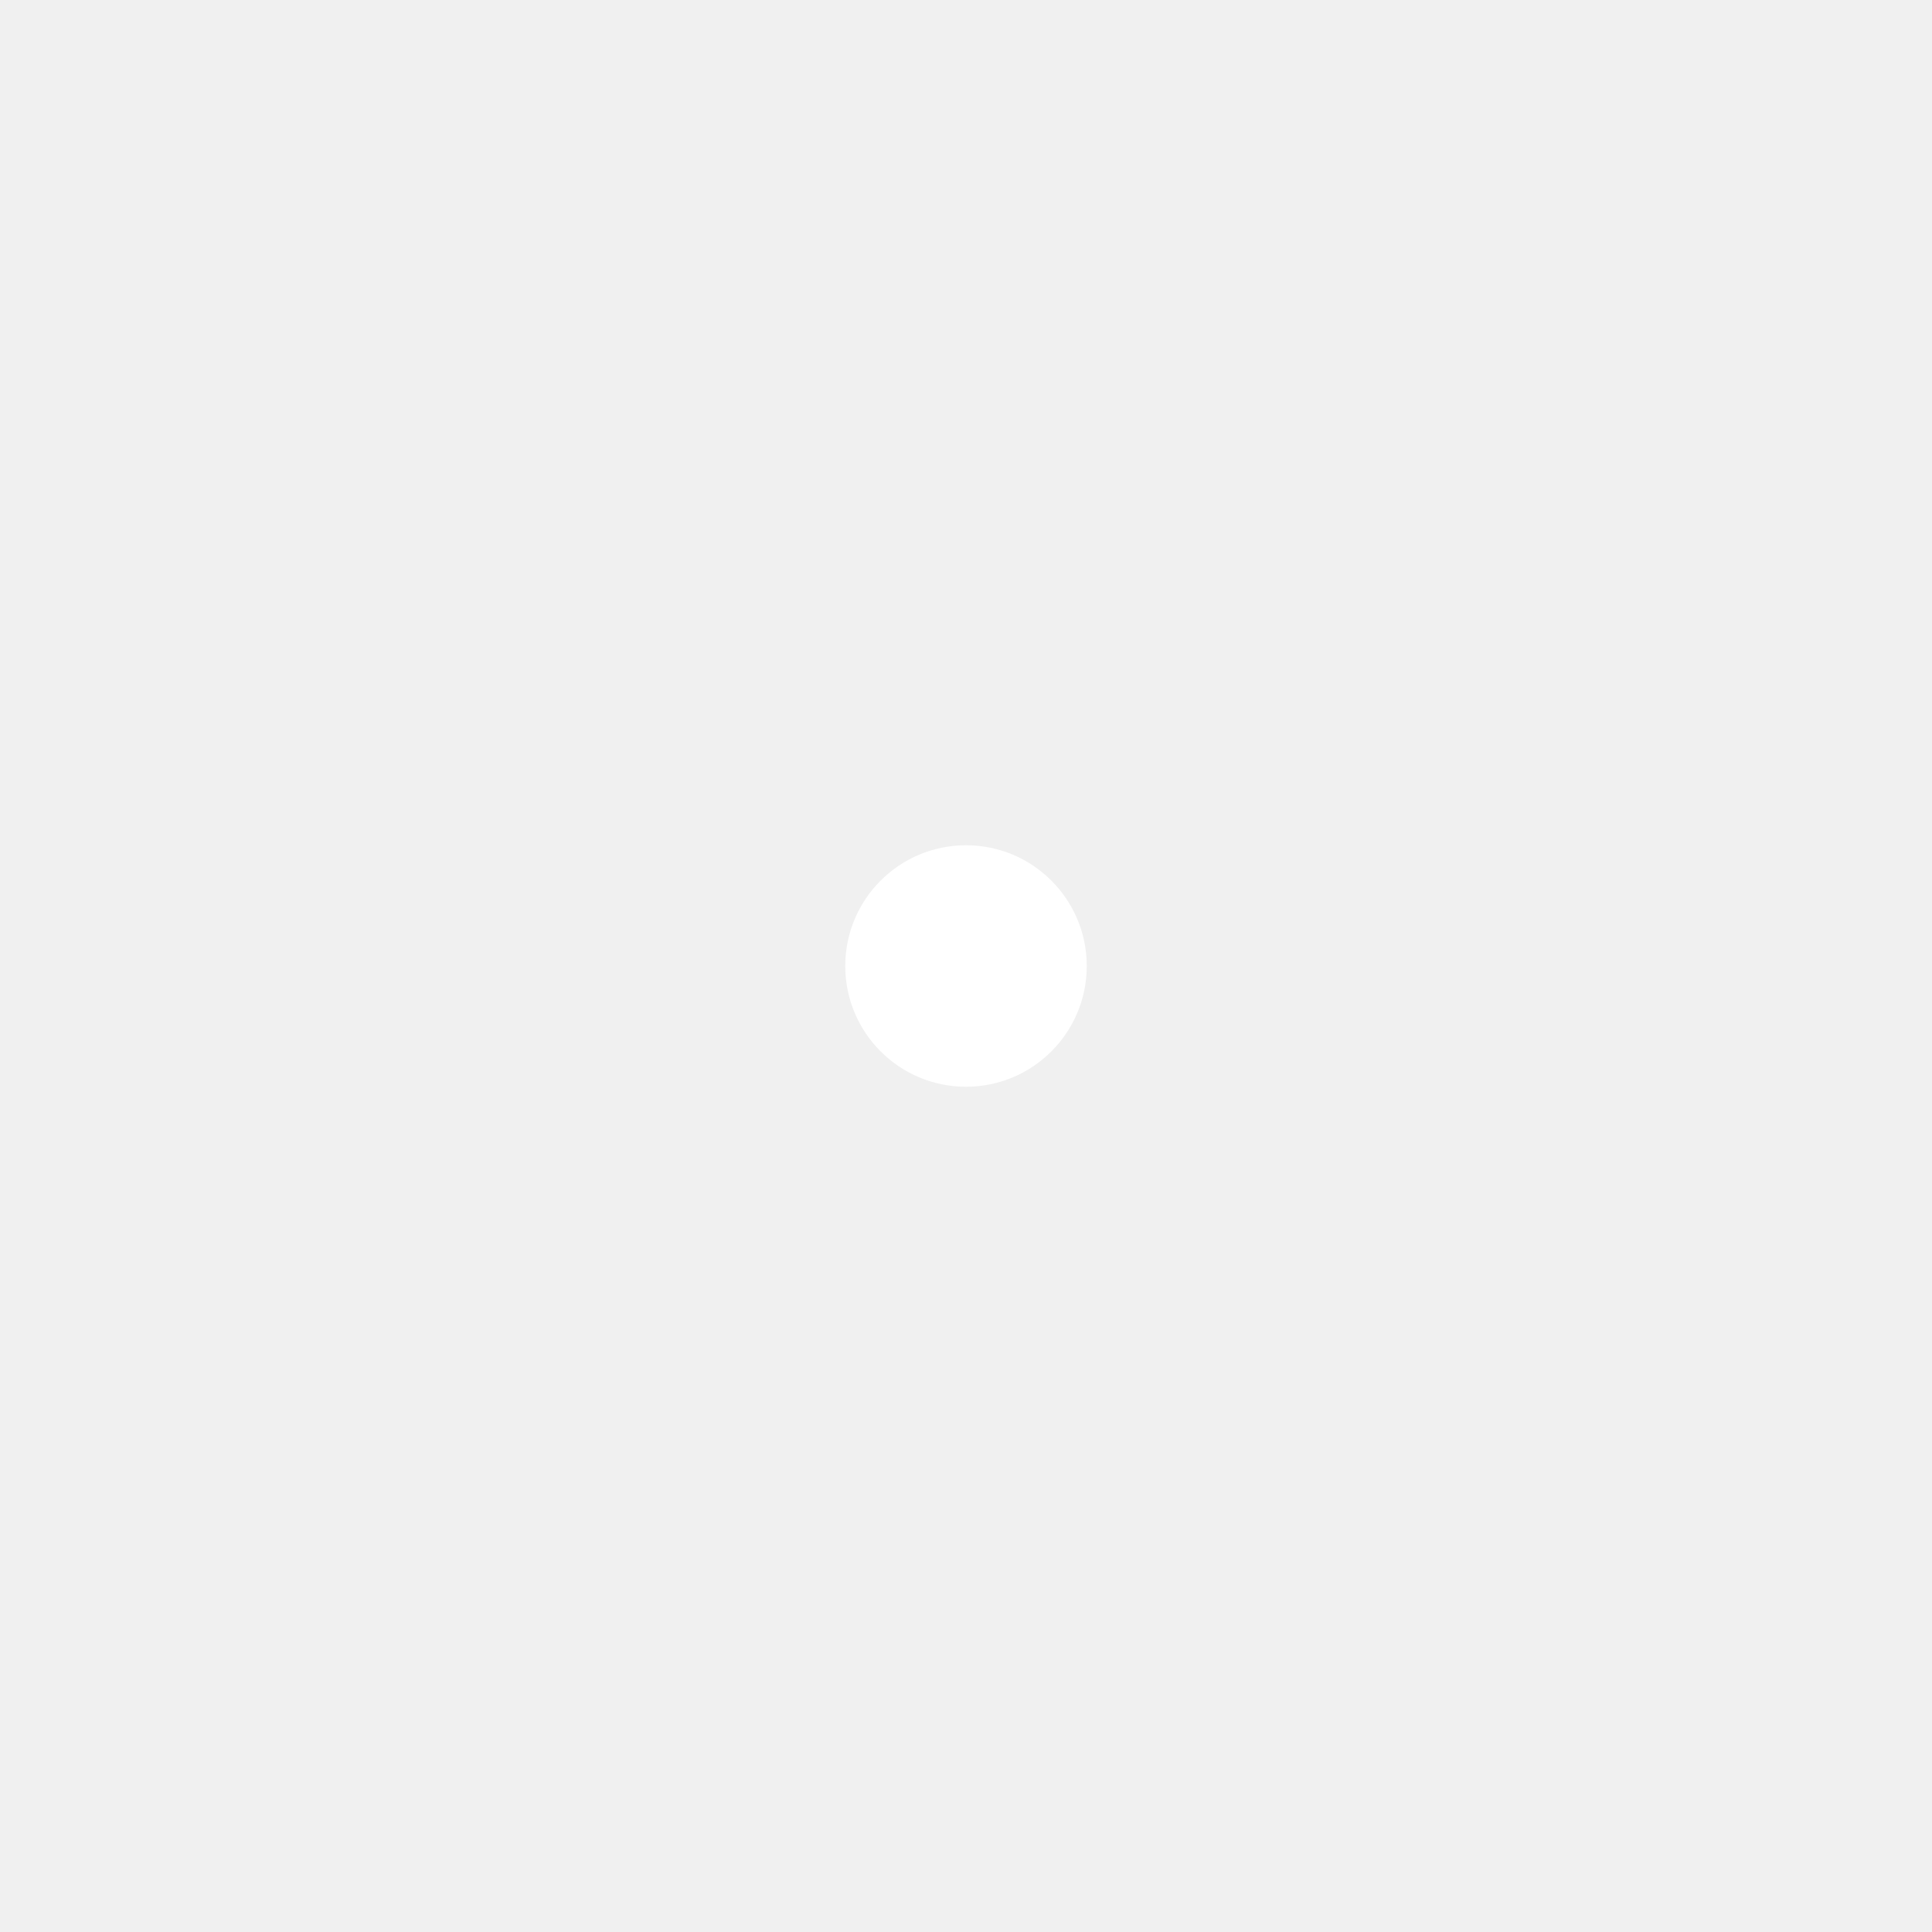
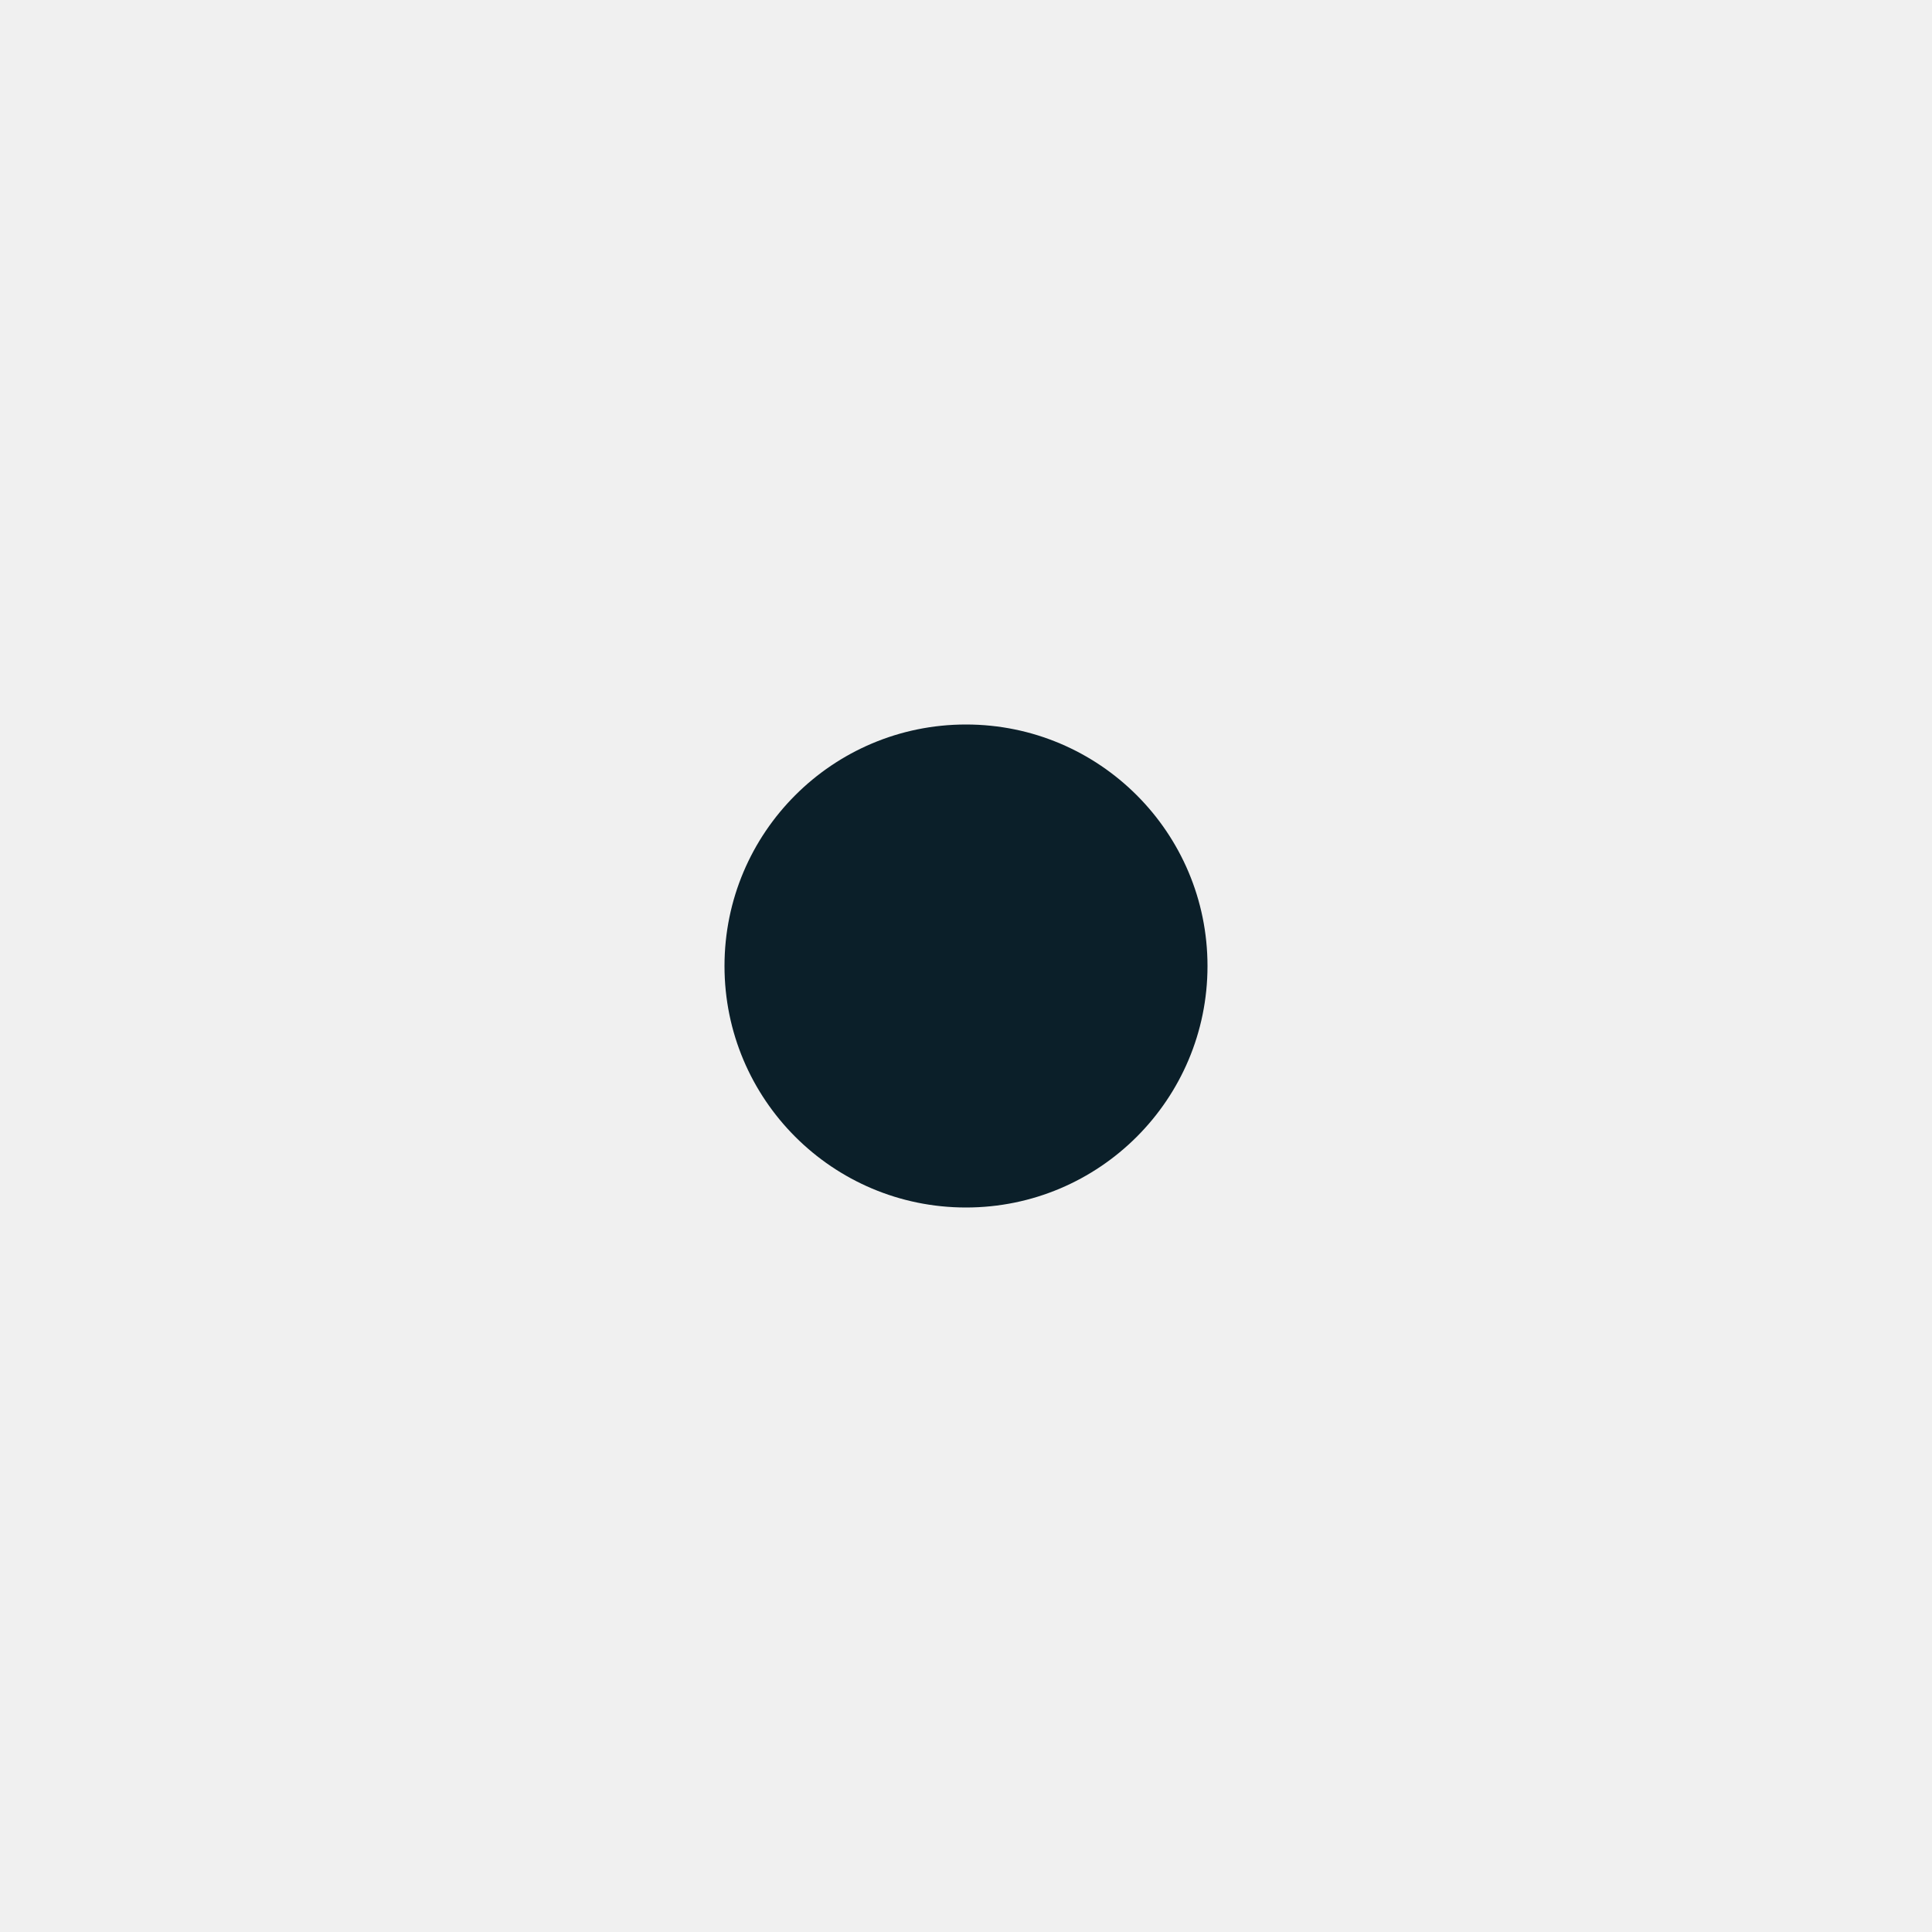
- <svg xmlns="http://www.w3.org/2000/svg" width="24px" height="24px" viewBox="0 0 24 24" version="1.1">
-   <circle fill="#FFFFFF" fill-rule="nonzero" cx="0" cy="0" r="1.5" transform="translate(12 12)">
+ <svg xmlns="http://www.w3.org/2000/svg" width="48px" height="48px" viewBox="0 0 48 48" version="1.1">
+   <circle fill="#0B1F29" fill-rule="nonzero" cx="0" cy="0" r="6" transform="translate(24 24)">
    <animateTransform attributeName="transform" type="scale" additive="sum" values="1;4;1;3.75;1;3.5;1;3.25;1;3;1;2.75;1;2.5;1;2.25;1;2;1;1.75;1;1.5;1;1.25;1" begin="0s" dur="4s" />
  </circle>
</svg>
